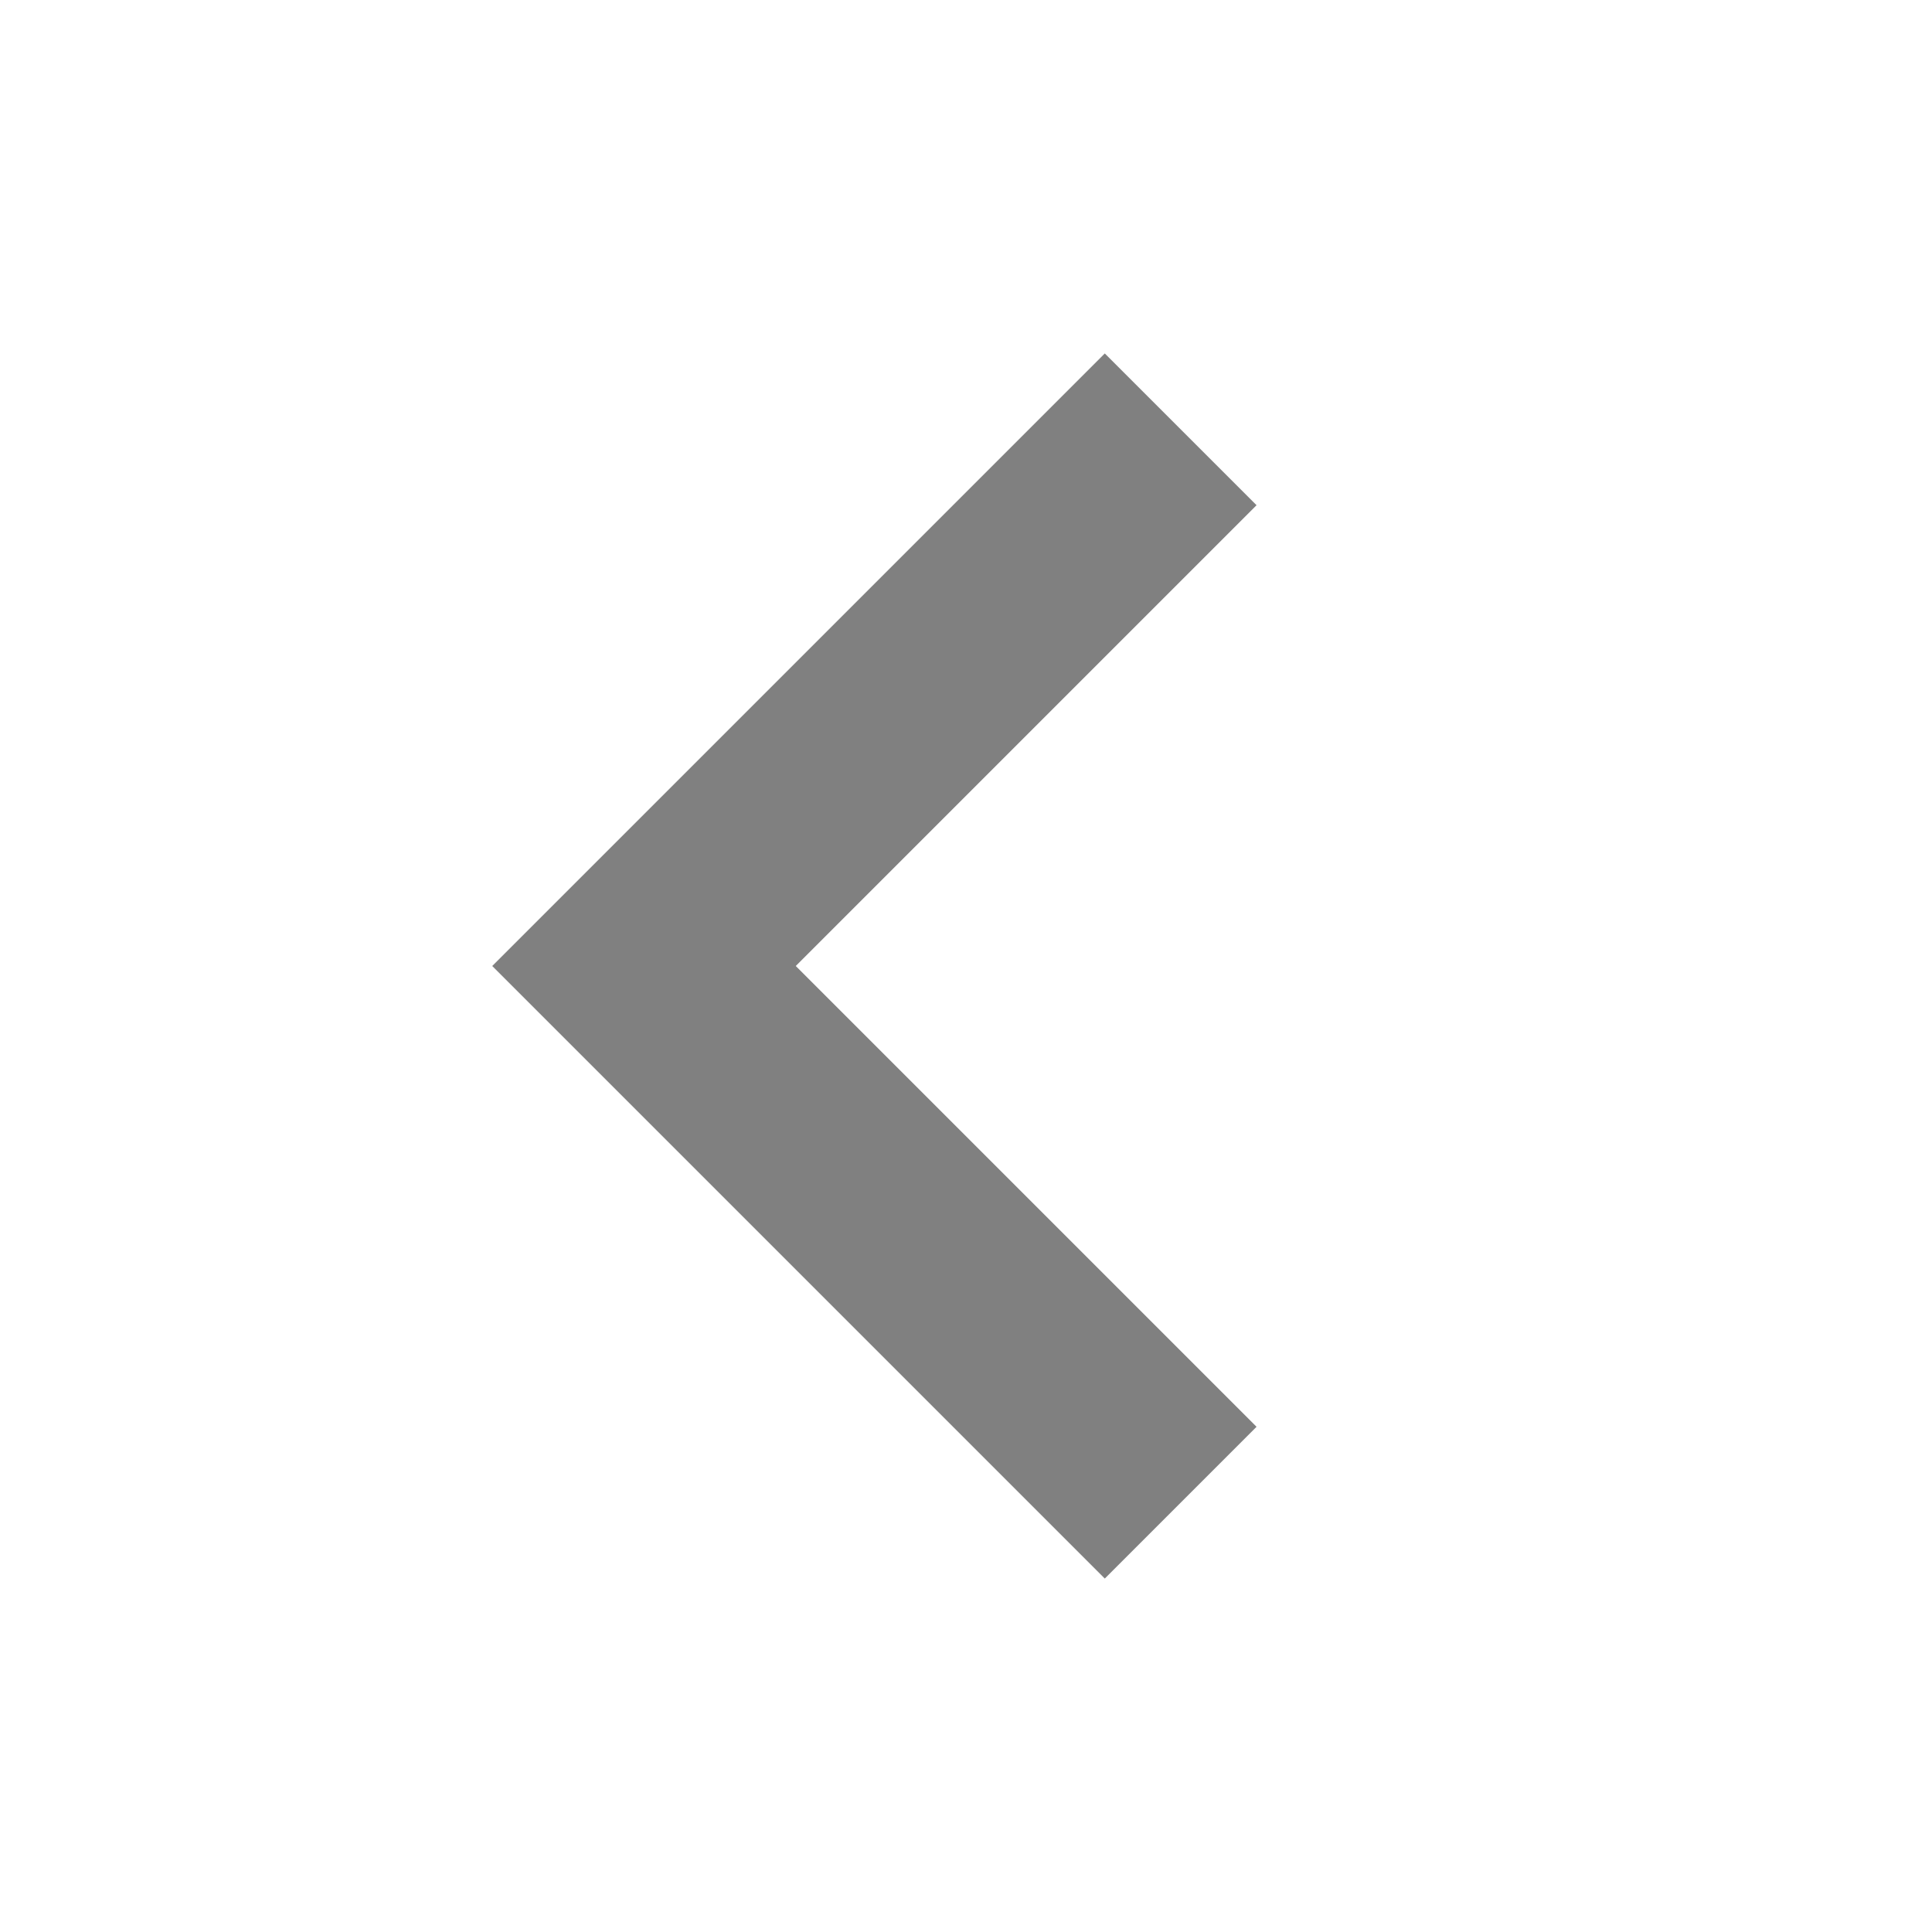
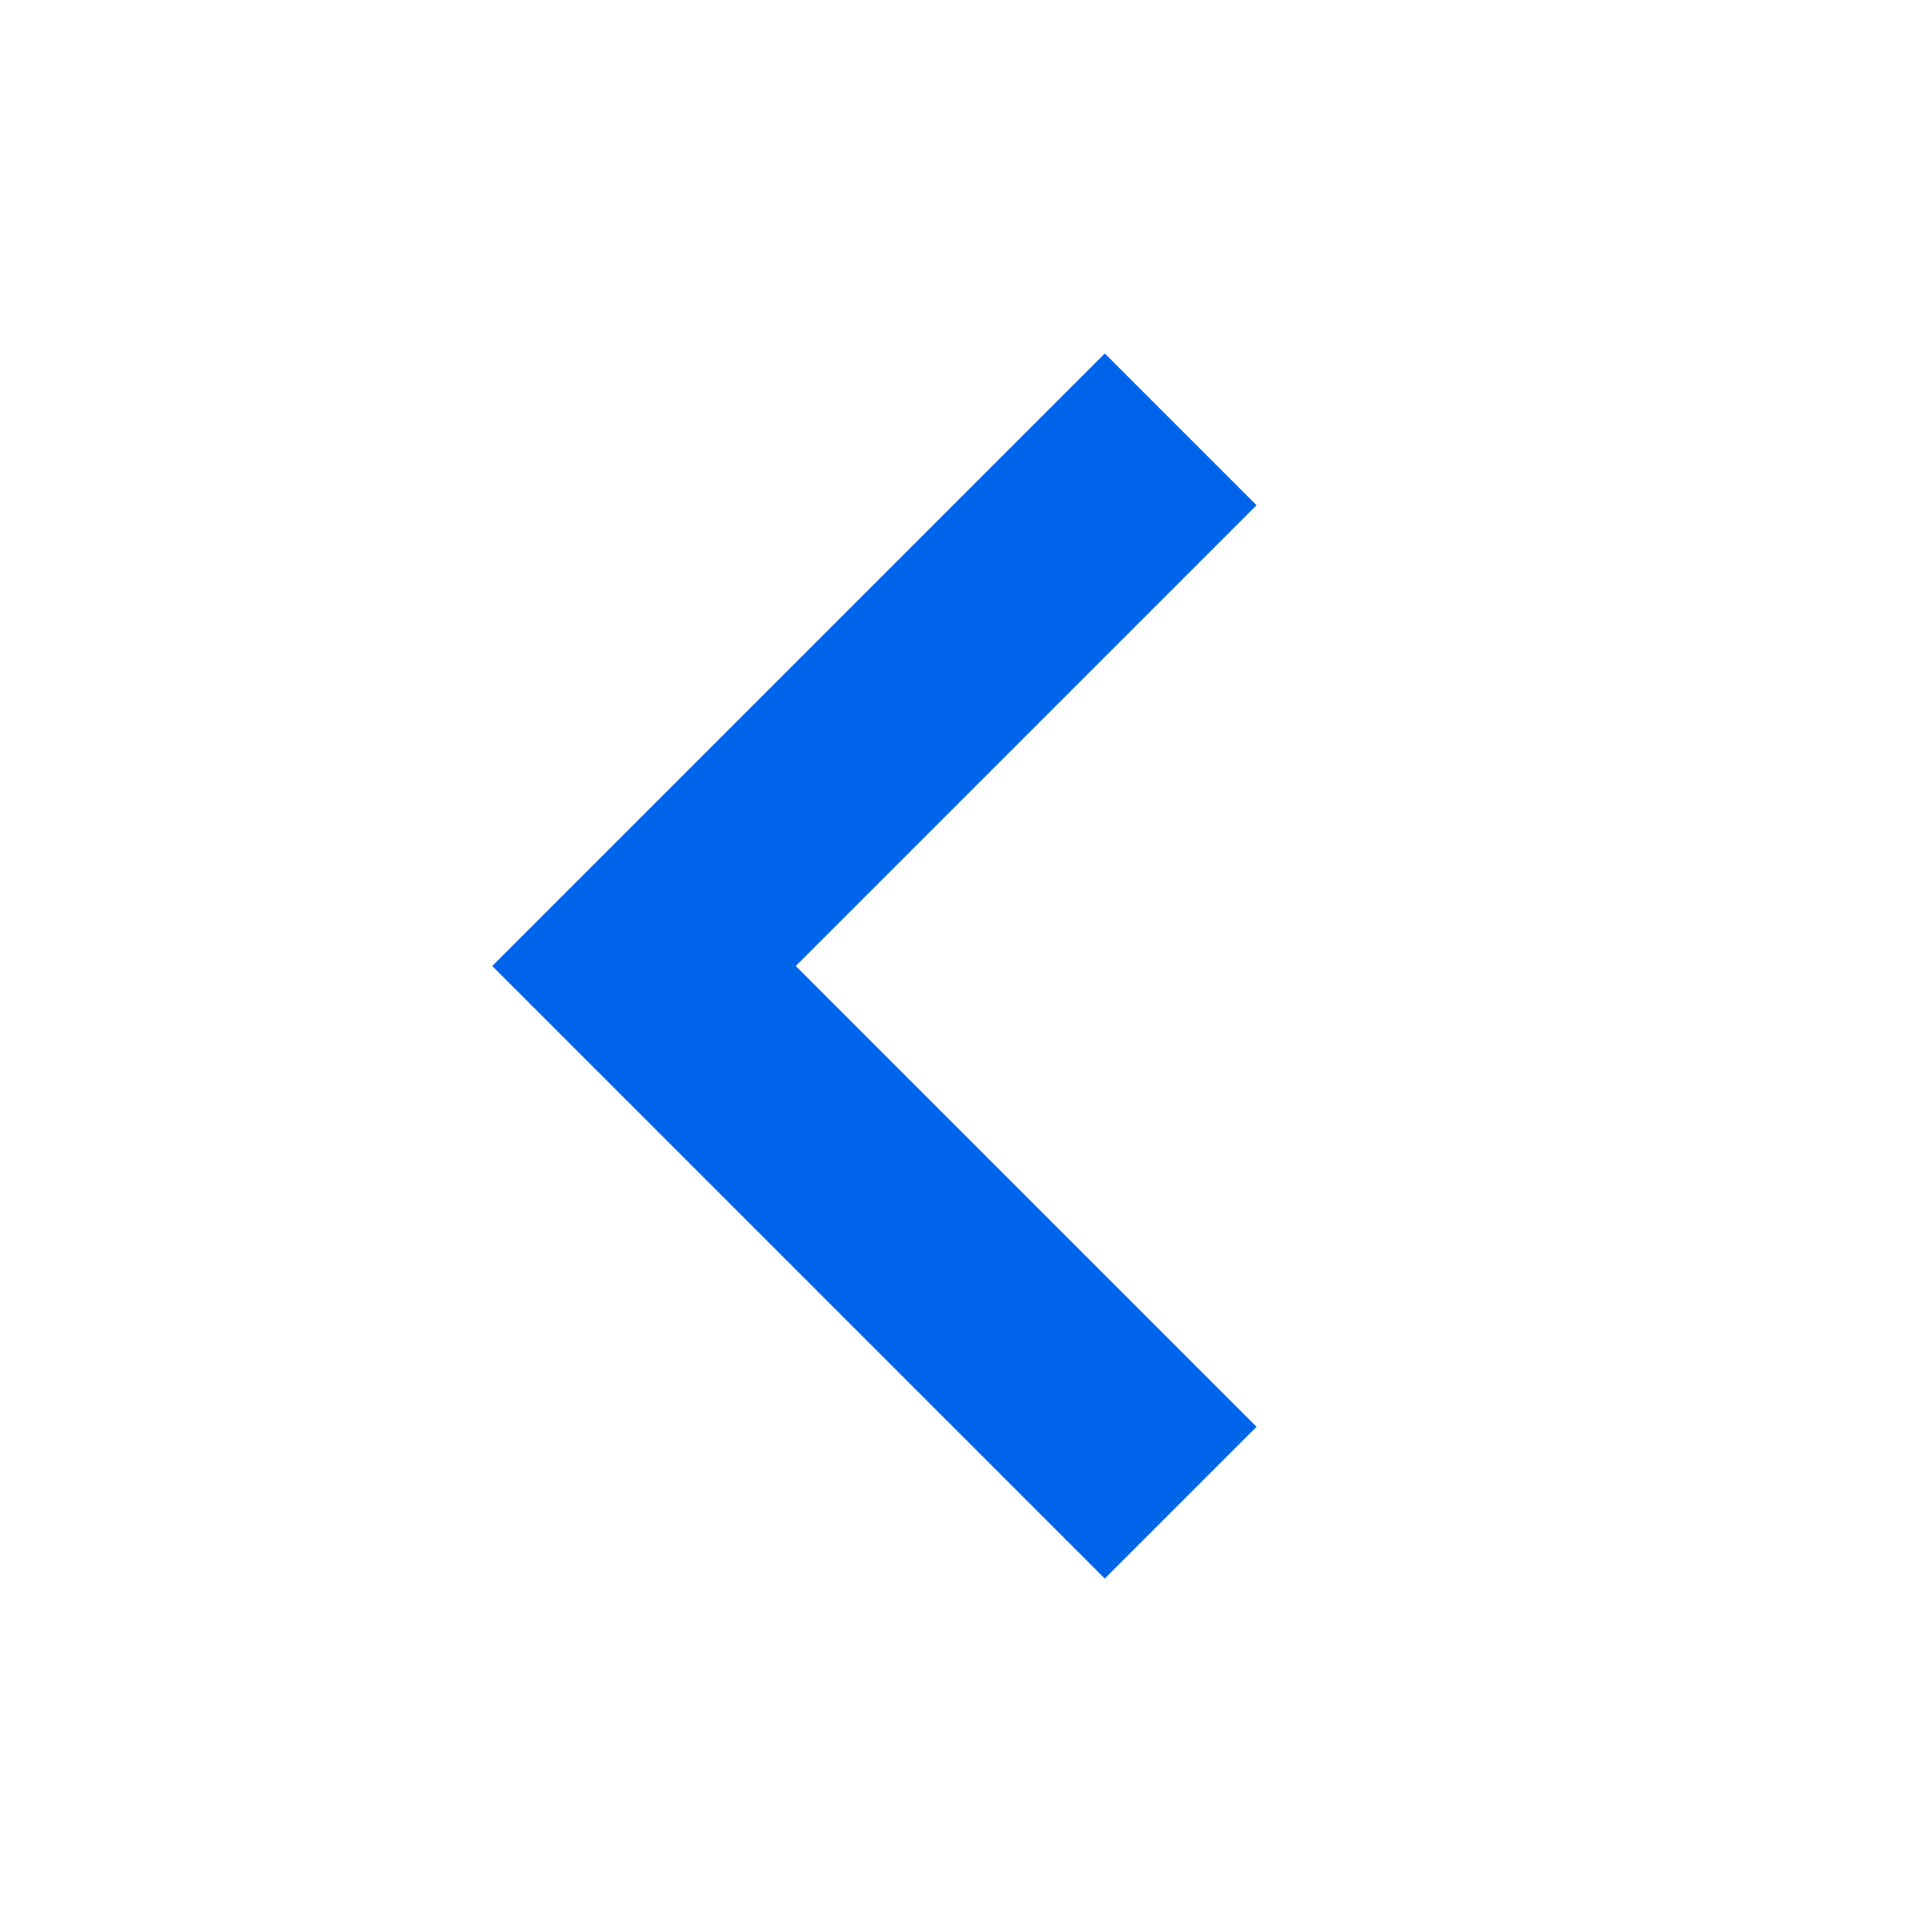
<svg xmlns="http://www.w3.org/2000/svg" width="18" height="18" viewBox="0 0 18 18" fill="none">
-   <path fill-rule="evenodd" clip-rule="evenodd" d="M7.414 9L11.707 4.707L10.293 3.293L4.586 9L10.293 14.707L11.707 13.293L7.414 9Z" fill="#808080" />
+   <path fill-rule="evenodd" clip-rule="evenodd" d="M7.414 9L11.707 4.707L10.293 3.293L4.586 9L10.293 14.707L11.707 13.293L7.414 9Z" fill="#0064EB" />
</svg>
